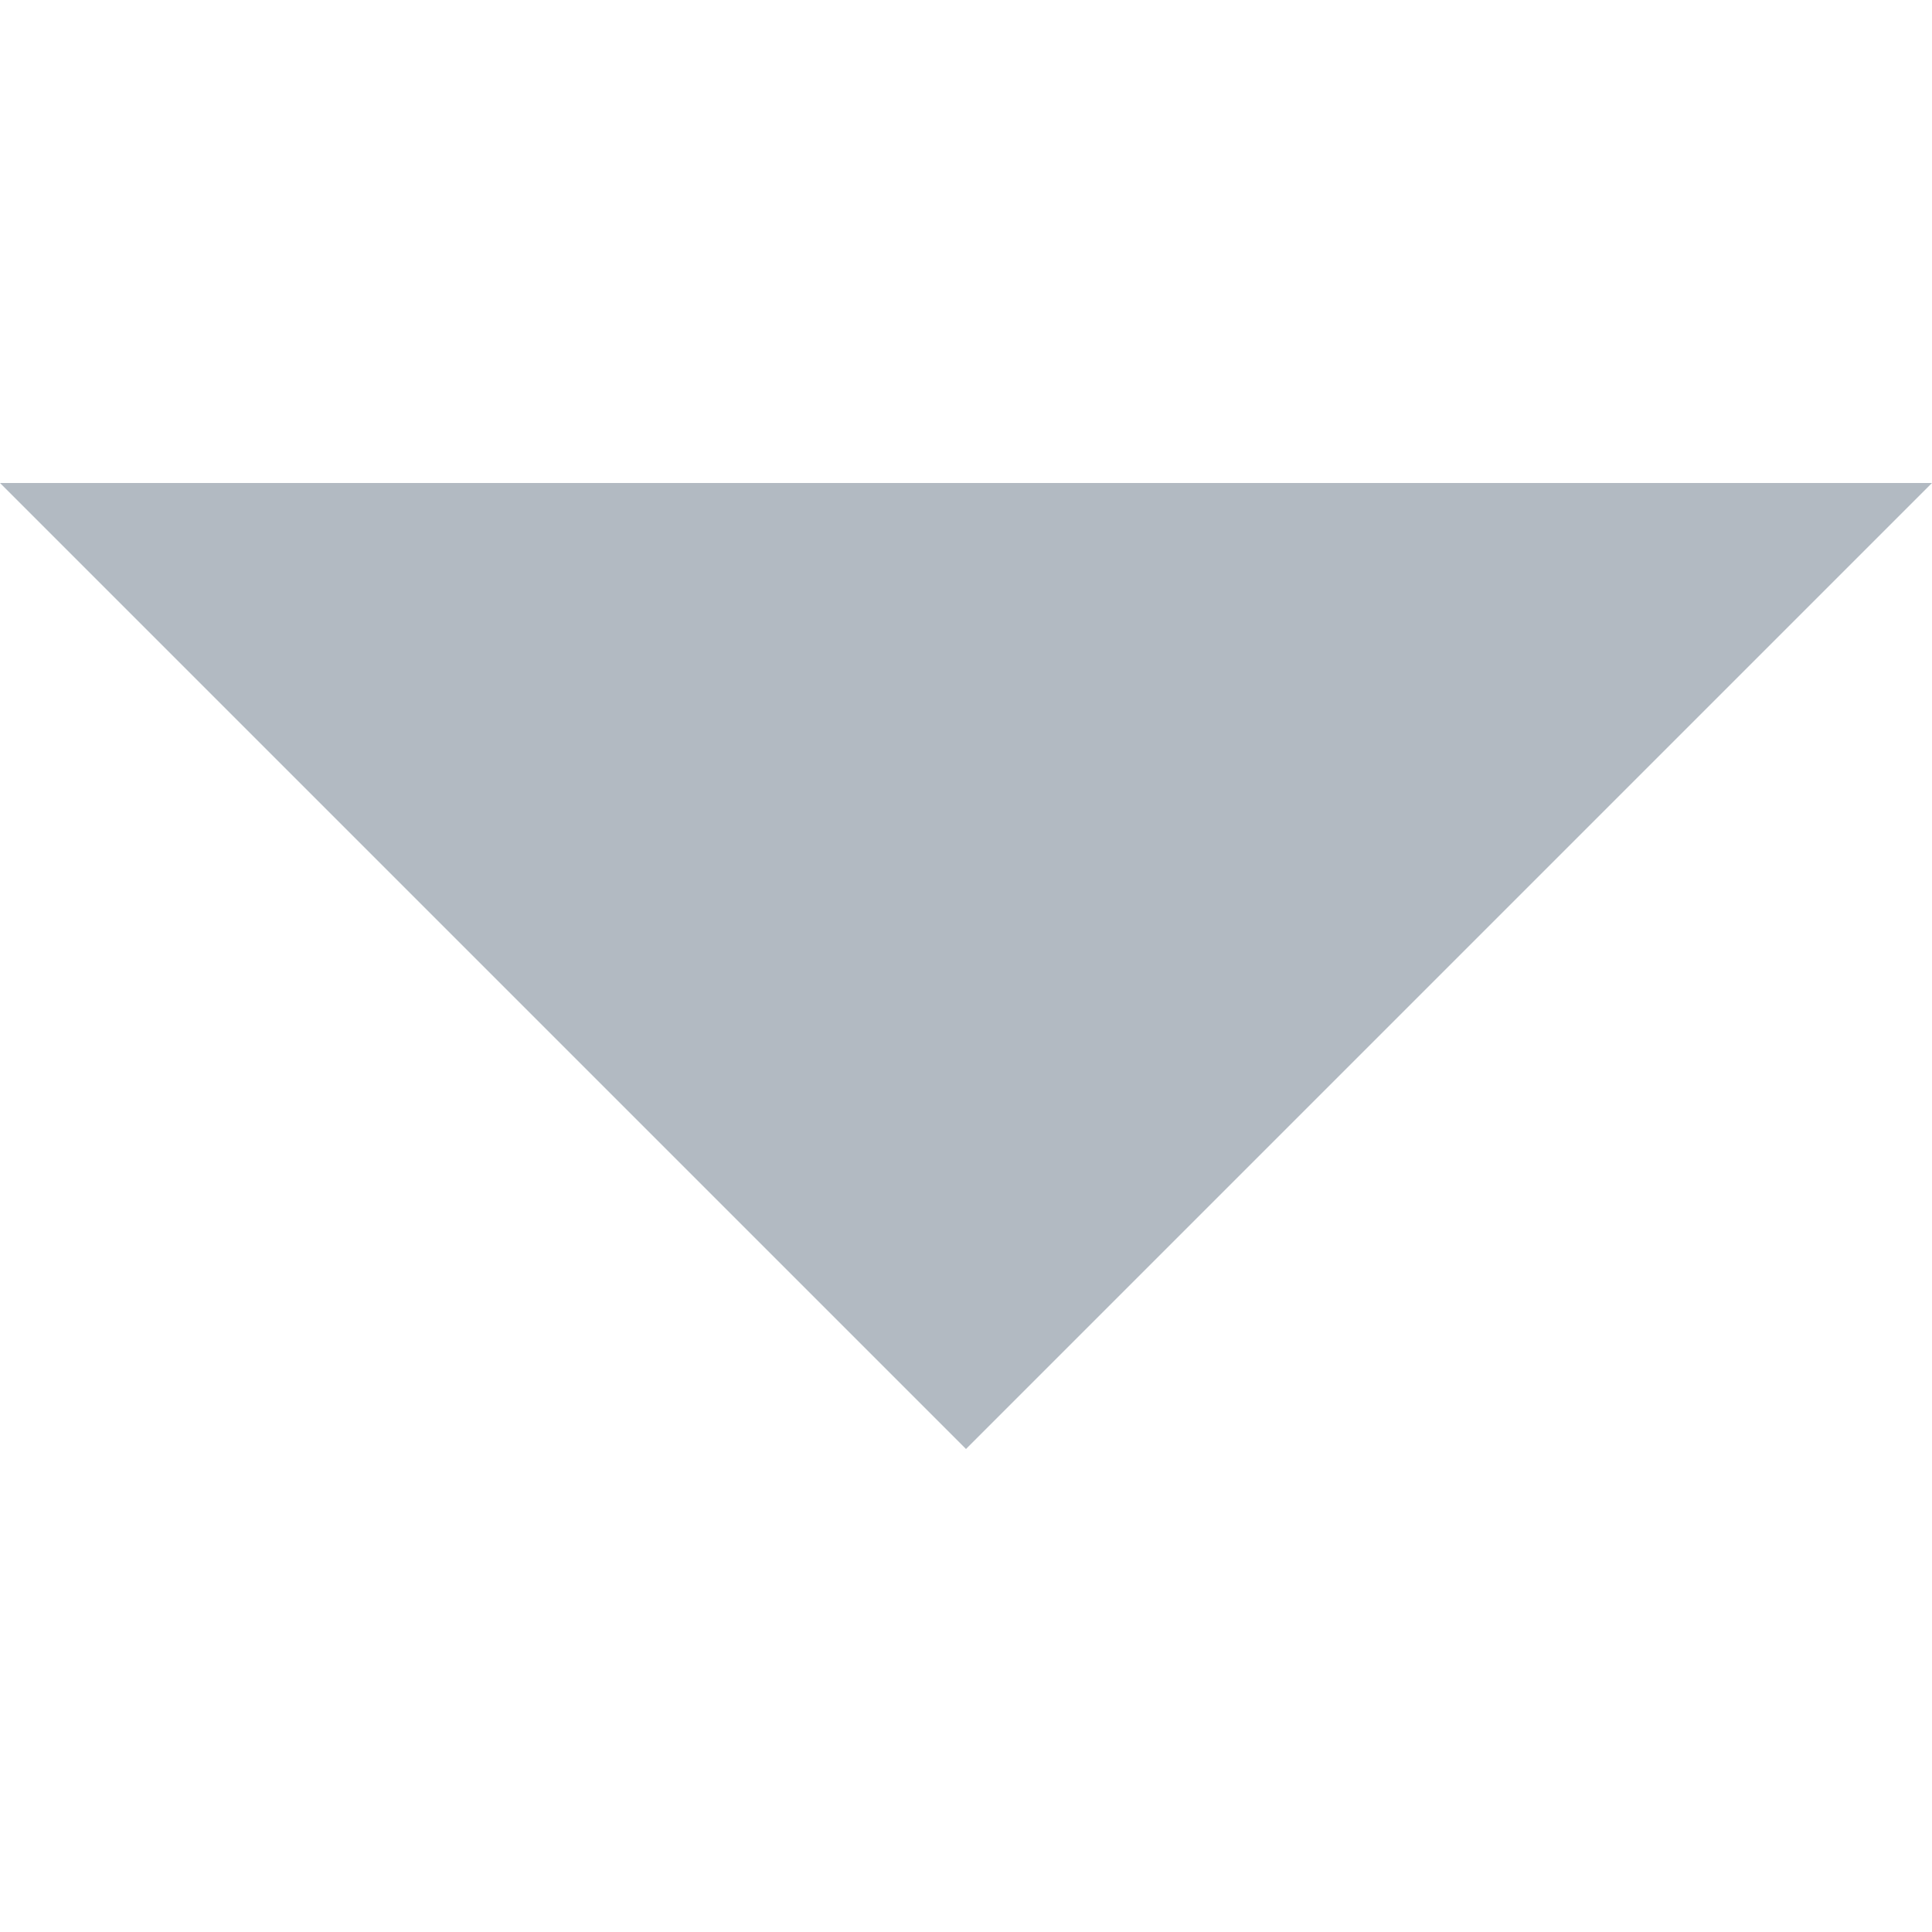
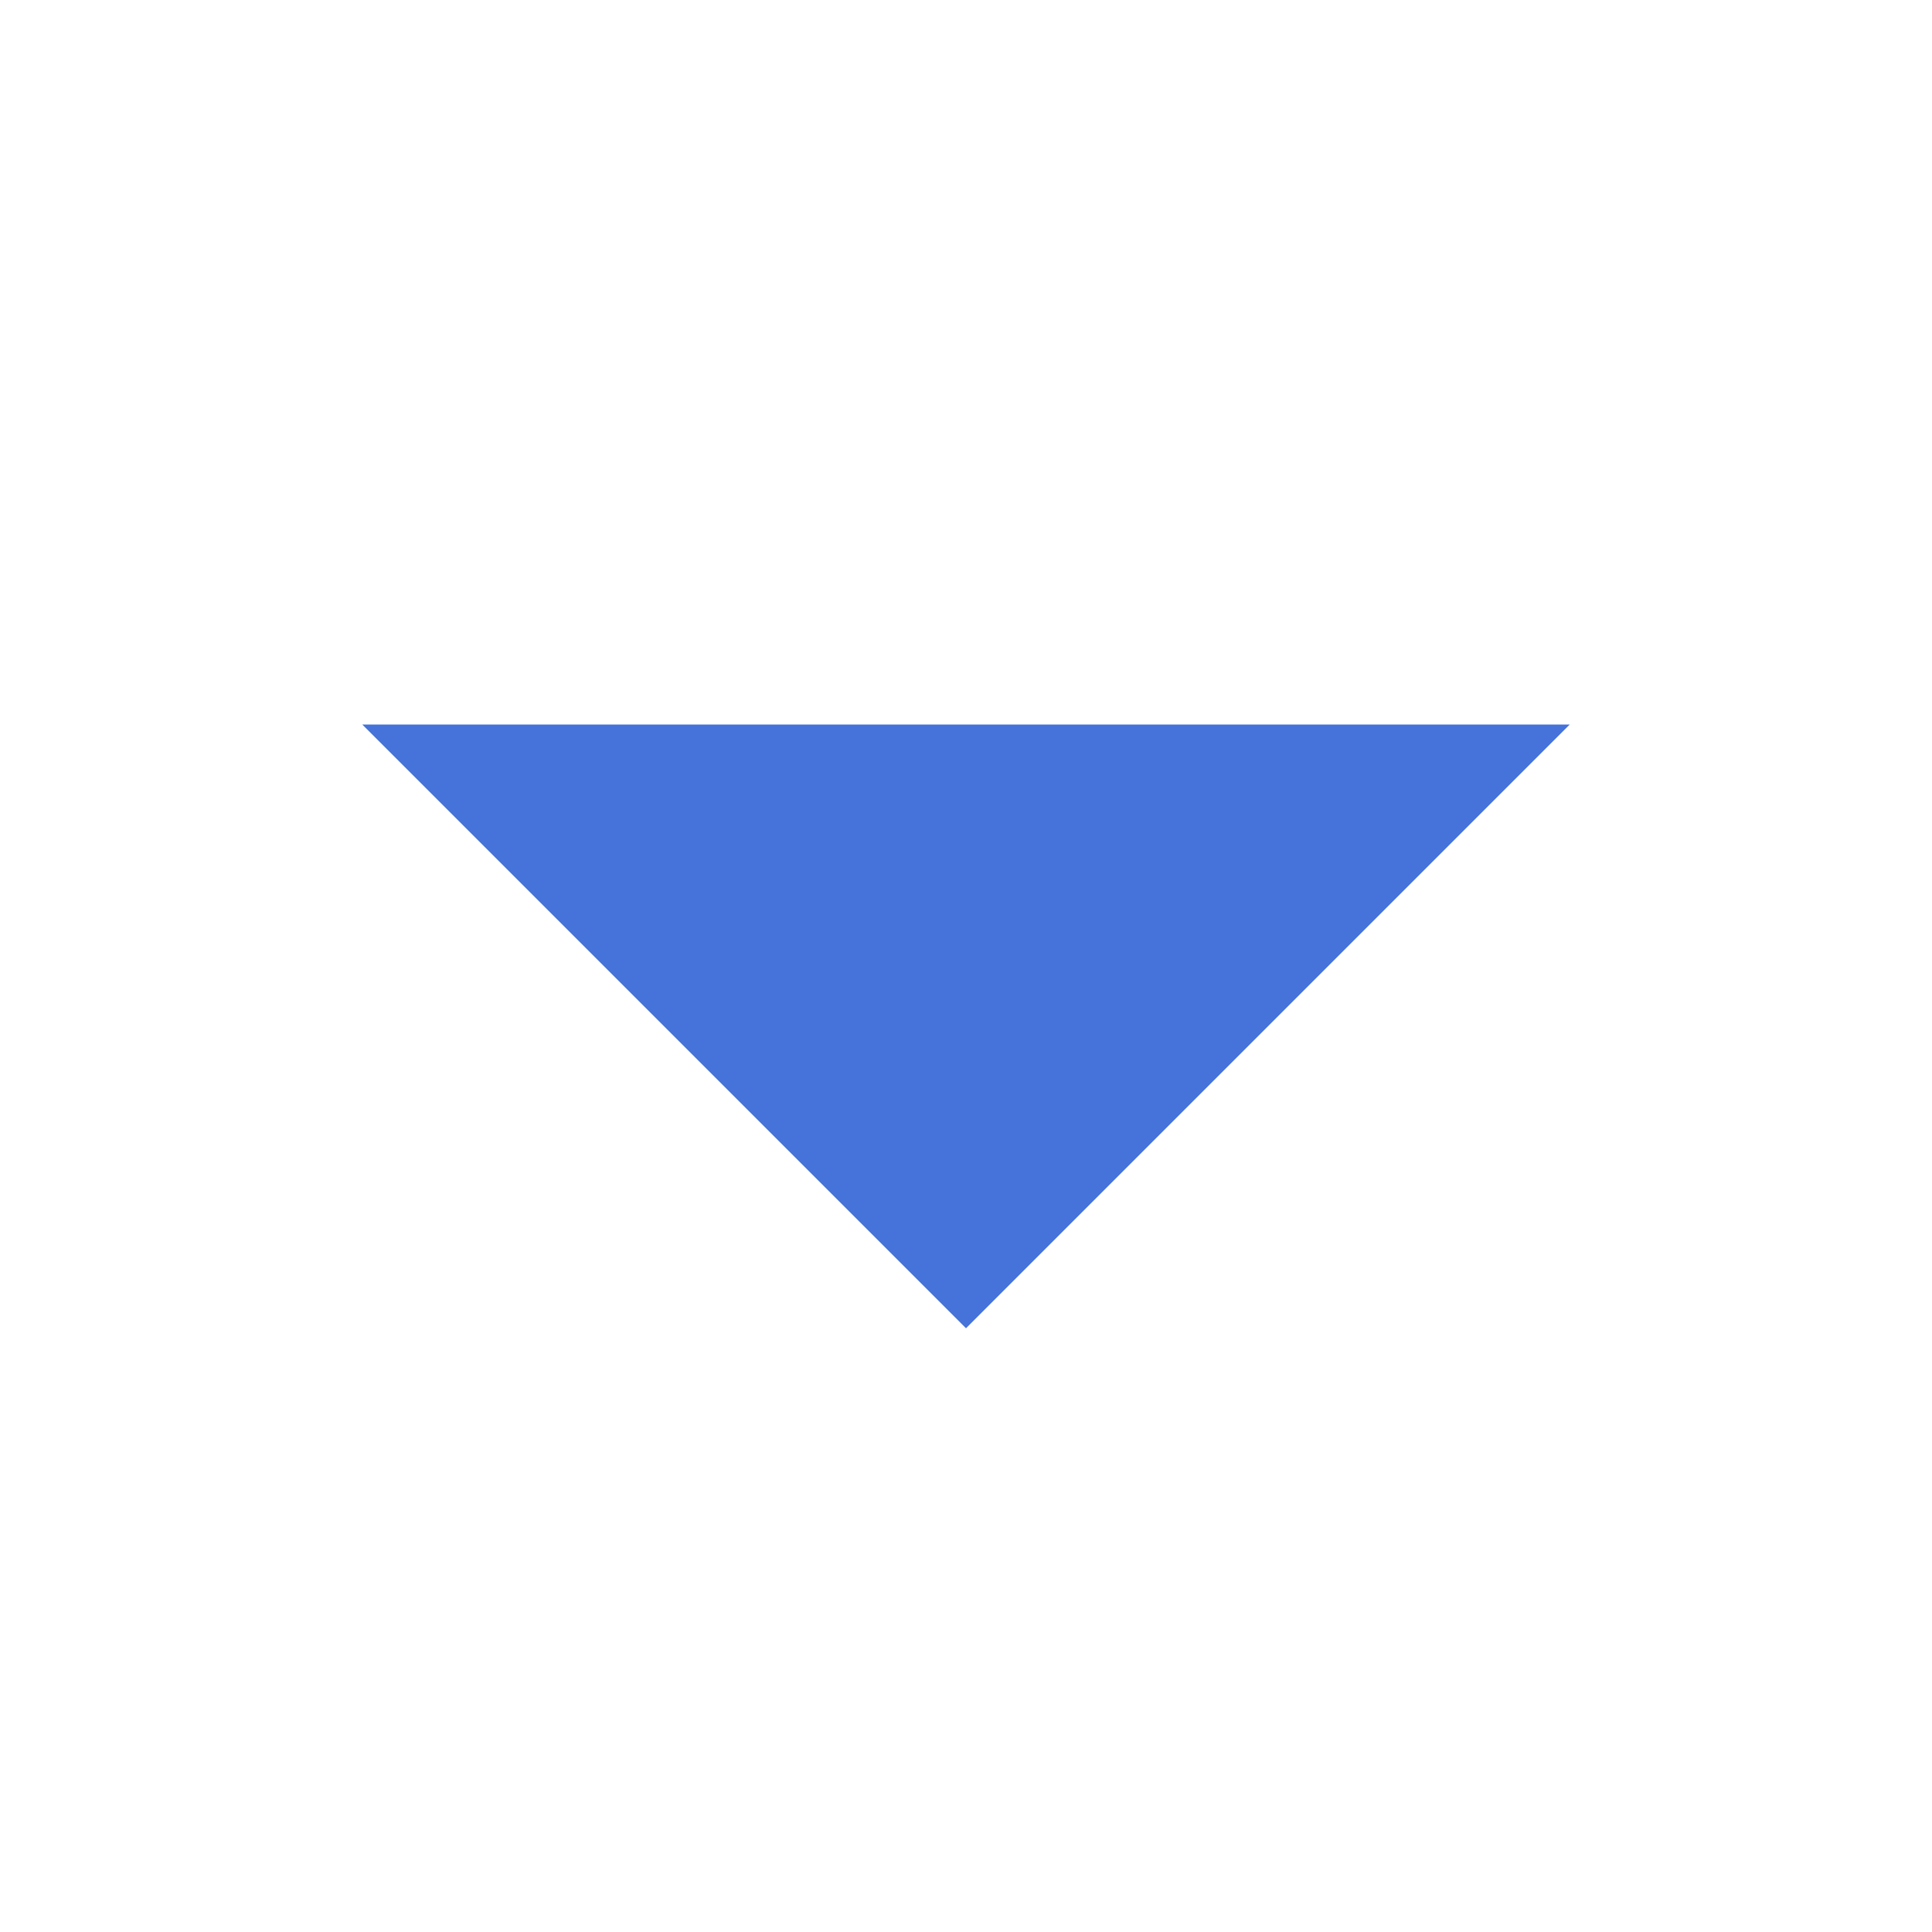
- <svg xmlns="http://www.w3.org/2000/svg" width="4px" height="4px" viewBox="0 0 10 5" version="1.1">
+ <svg xmlns="http://www.w3.org/2000/svg" width="16px" height="16px" viewBox="0 0 16 16" version="1.1">
  <defs />
  <g id="Symbols" stroke="none" stroke-width="1" fill="none" fill-rule="evenodd">
-     <g id="графика-/-инпут-/-стрелка-/-на-светлом" transform="translate(-3, -6)">
+     <g id="графика-/-инпут-/-стрелка-/-синий-/-закрытый">
      <g id="baseline-arrow_drop_down-24px">
-         <polygon id="Shape" fill="#B2BAC2" fill-rule="nonzero" points="3 6 8 11 13 6" />
+         <polygon id="Shape" fill="#4573D9" fill-rule="nonzero" points="3 6 8 11 13 6" />
      </g>
    </g>
  </g>
</svg>
